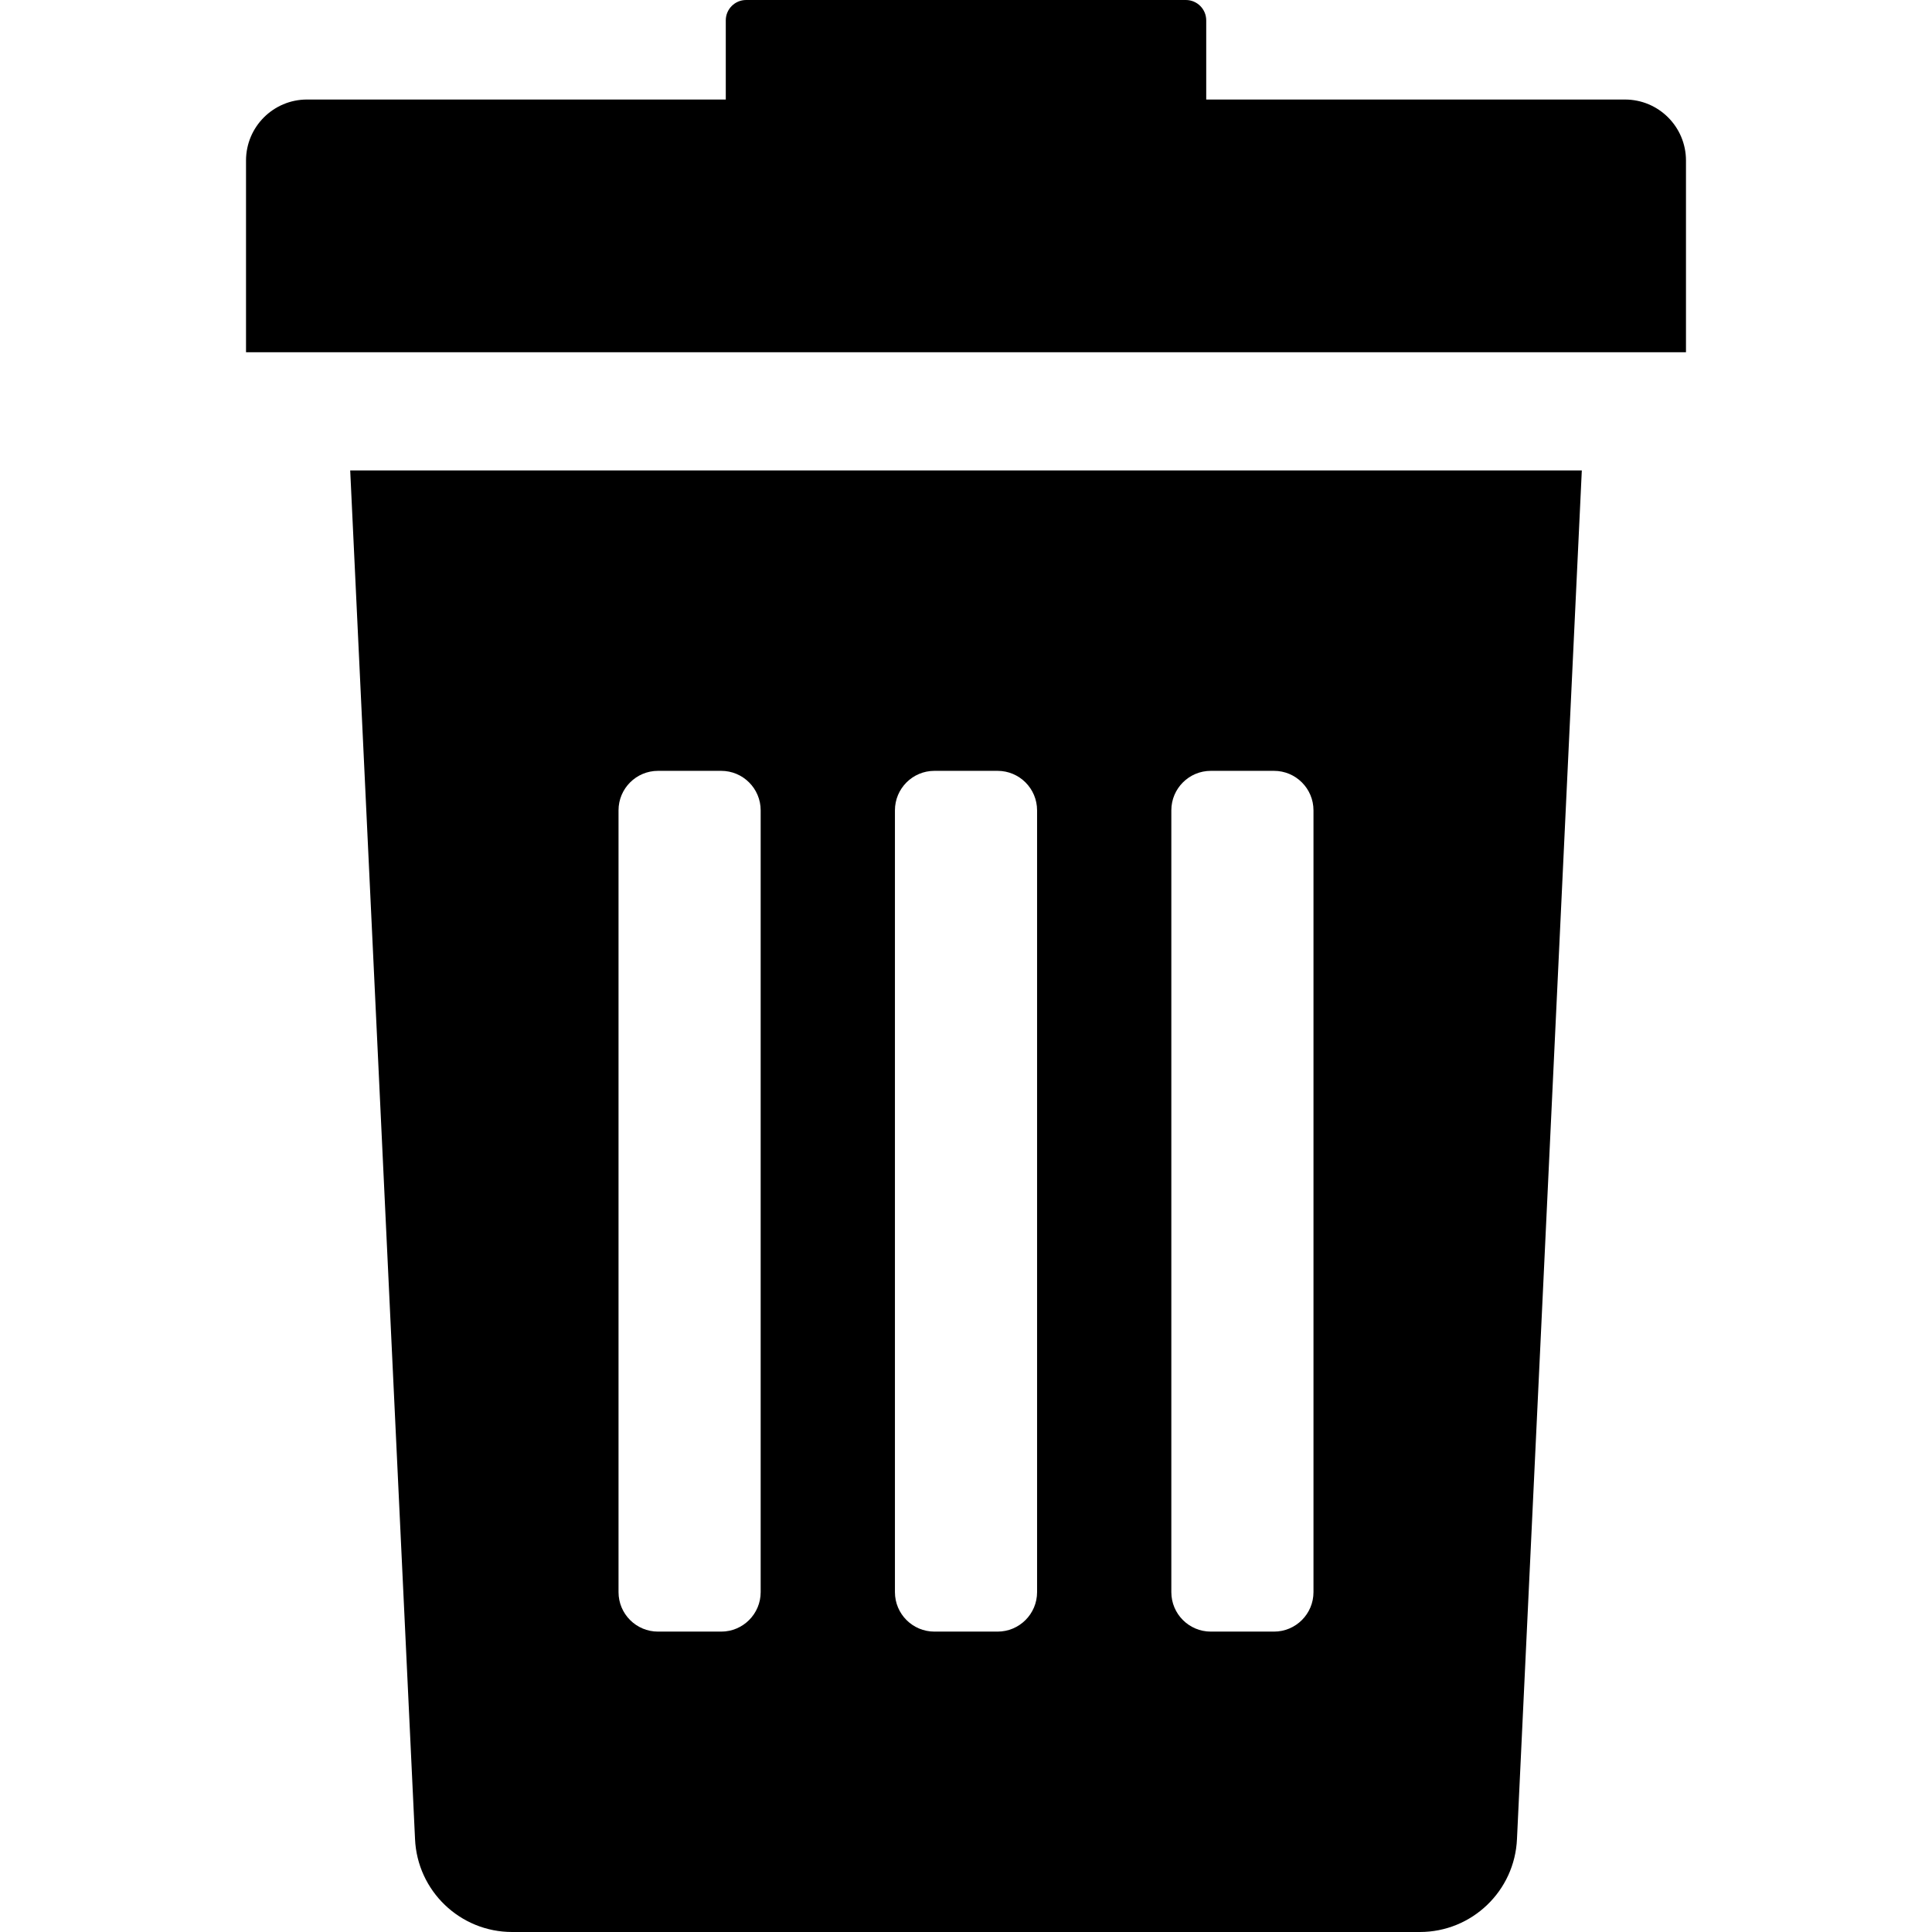
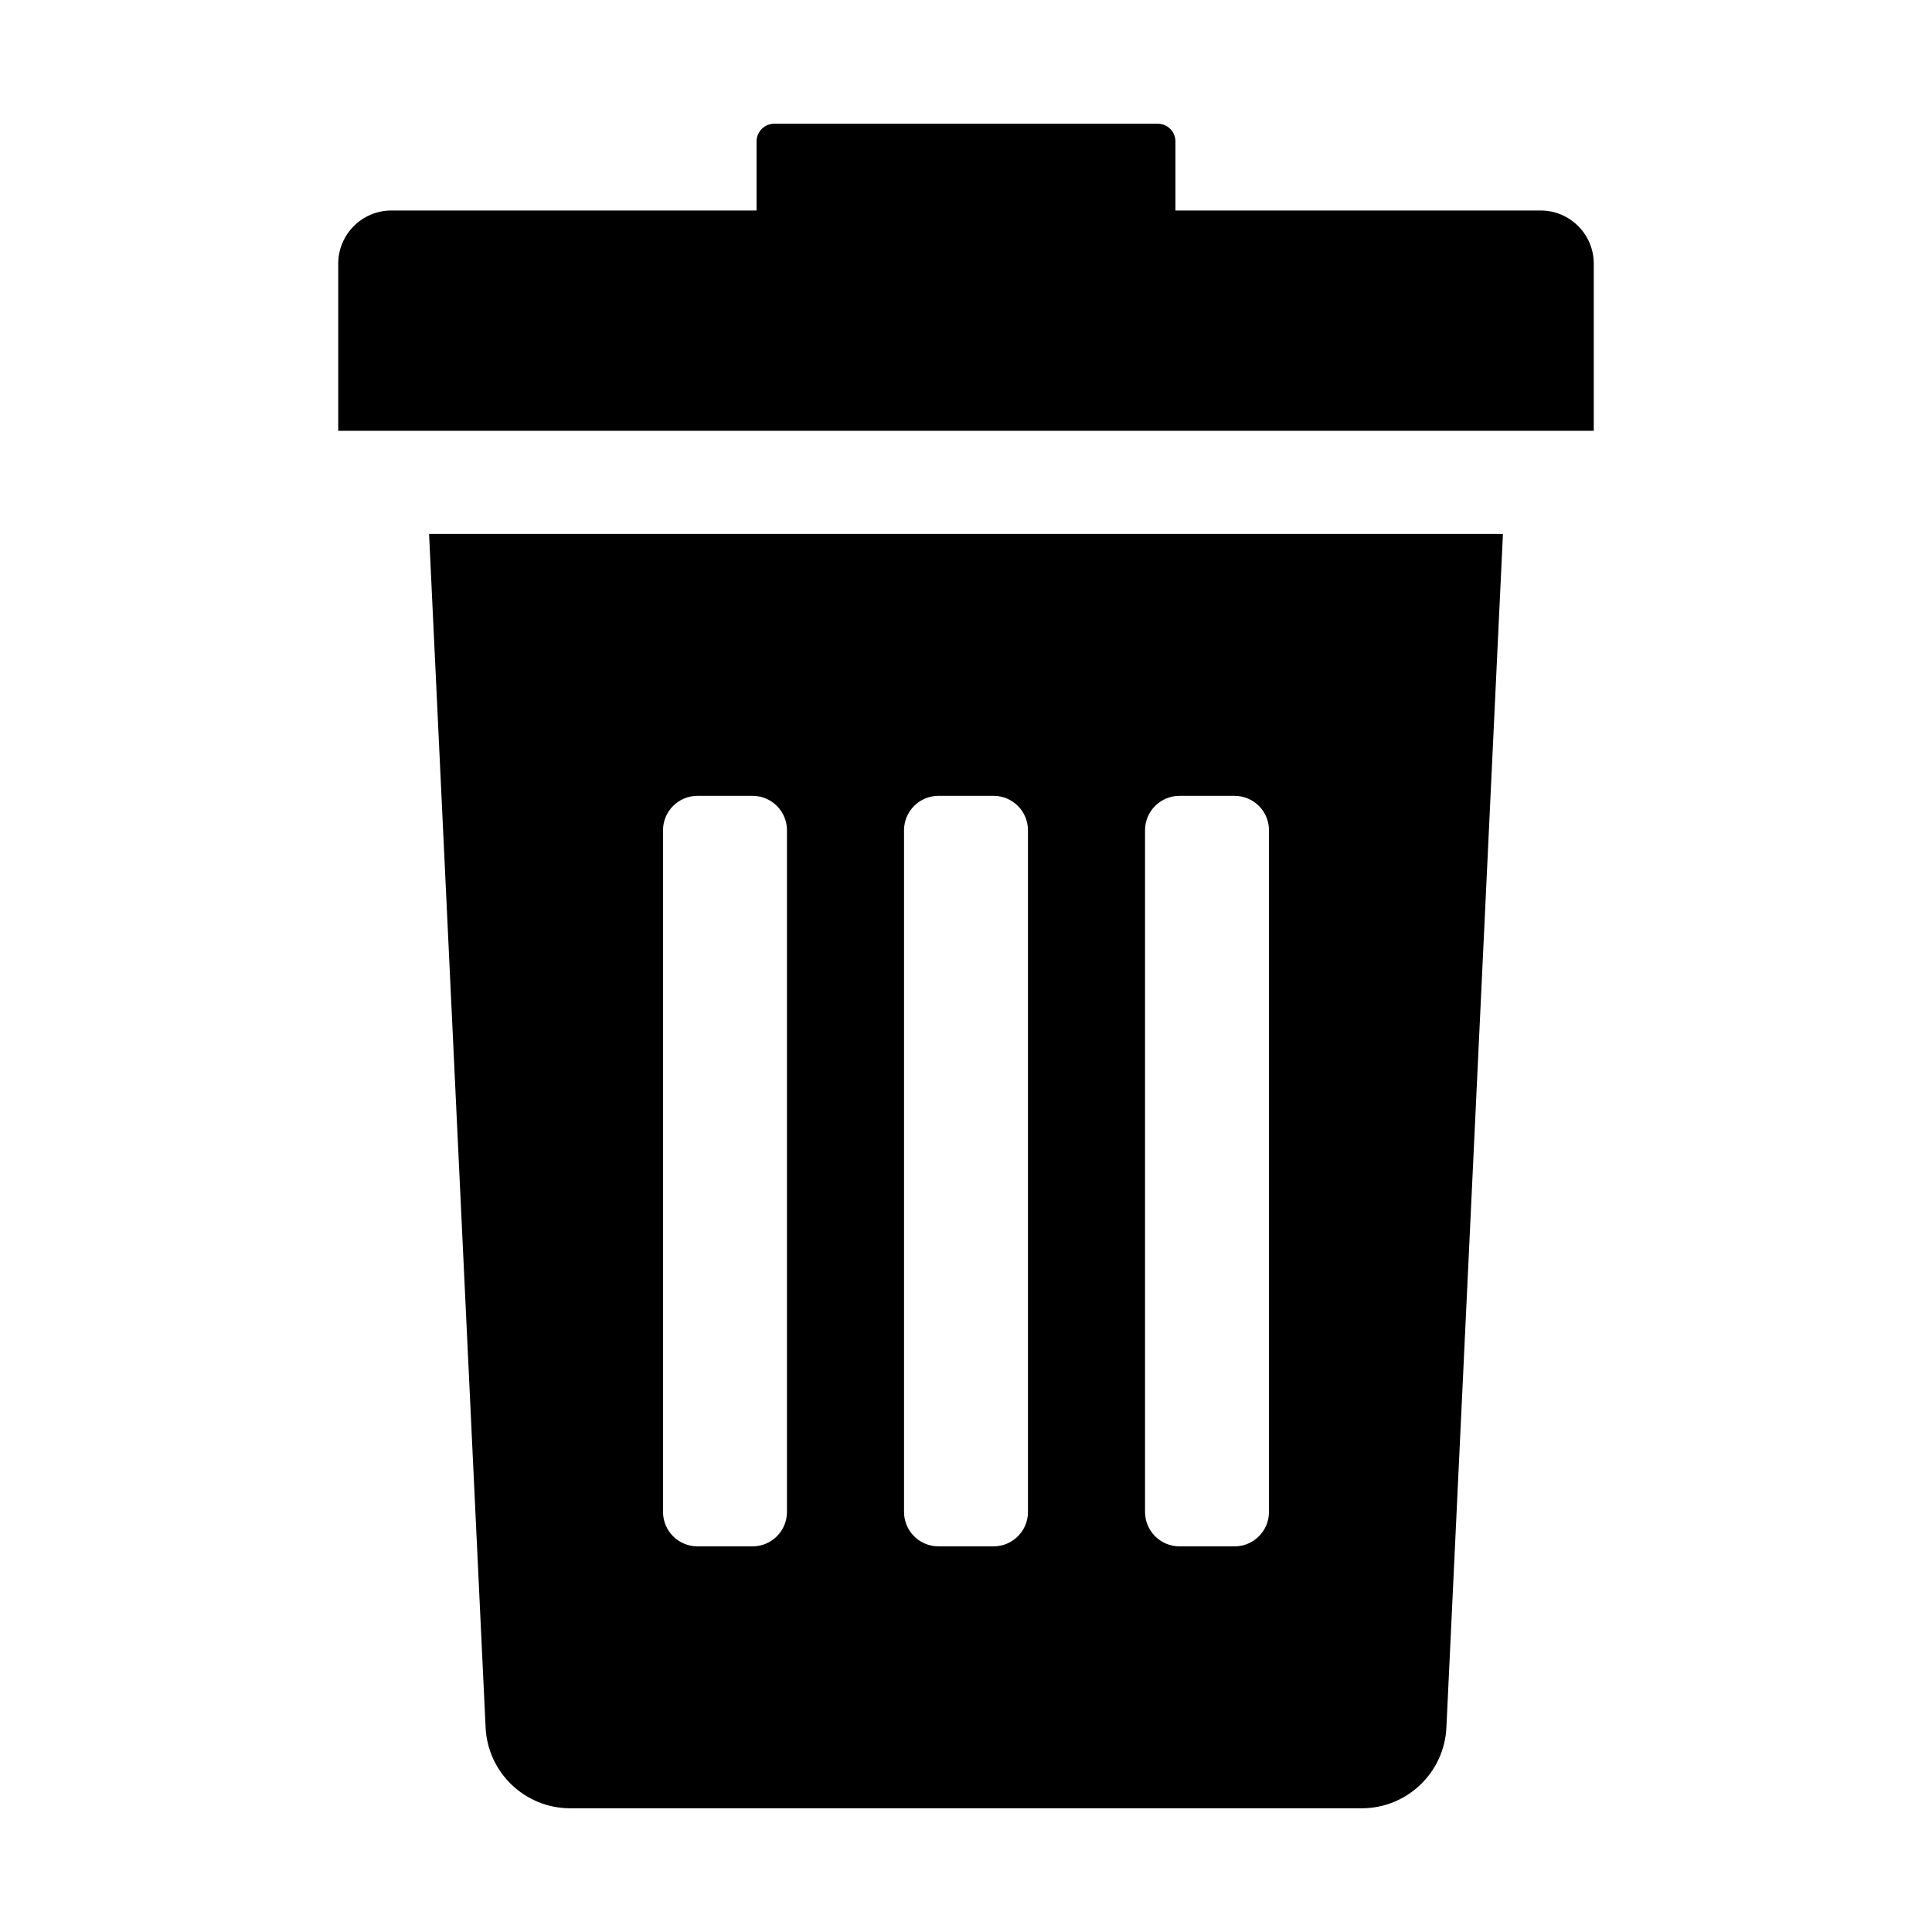
- <svg xmlns="http://www.w3.org/2000/svg" version="1.1" id="Capa_1" x="0px" y="0px" width="408.483px" height="408.483px" viewBox="0 0 408.483 408.483" style="enable-background:new 0 0 408.483 408.483;" xml:space="preserve">
+ <svg xmlns="http://www.w3.org/2000/svg" version="1.1" id="Capa_1" x="0px" y="0px" width="408.483px" height="408.483px" viewBox="-30 -30 468.483 468.483" style="enable-background:new -30 -30 468.483 468.483;" xml:space="preserve">
  <g>
    <g>
      <path d="M87.748,388.784c0.461,11.01,9.521,19.699,20.539,19.699h191.911c11.018,0,20.078-8.689,20.539-19.699l13.705-289.316    H74.043L87.748,388.784z M247.655,171.329c0-4.61,3.738-8.349,8.35-8.349h13.355c4.609,0,8.35,3.738,8.35,8.349v165.293    c0,4.611-3.738,8.349-8.35,8.349h-13.355c-4.61,0-8.35-3.736-8.35-8.349V171.329z M189.216,171.329    c0-4.61,3.738-8.349,8.349-8.349h13.355c4.609,0,8.349,3.738,8.349,8.349v165.293c0,4.611-3.737,8.349-8.349,8.349h-13.355    c-4.61,0-8.349-3.736-8.349-8.349V171.329L189.216,171.329z M130.775,171.329c0-4.61,3.738-8.349,8.349-8.349h13.356    c4.61,0,8.349,3.738,8.349,8.349v165.293c0,4.611-3.738,8.349-8.349,8.349h-13.356c-4.61,0-8.349-3.736-8.349-8.349V171.329z" />
      <path d="M343.567,21.043h-88.535V4.305c0-2.377-1.927-4.305-4.305-4.305h-92.971c-2.377,0-4.304,1.928-4.304,4.305v16.737H64.916    c-7.125,0-12.9,5.776-12.9,12.901V74.47h304.451V33.944C356.467,26.819,350.692,21.043,343.567,21.043z" />
    </g>
  </g>
  <g>
</g>
  <g>
</g>
  <g>
</g>
  <g>
</g>
  <g>
</g>
  <g>
</g>
  <g>
</g>
  <g>
</g>
  <g>
</g>
  <g>
</g>
  <g>
</g>
  <g>
</g>
  <g>
</g>
  <g>
</g>
  <g>
</g>
</svg>
